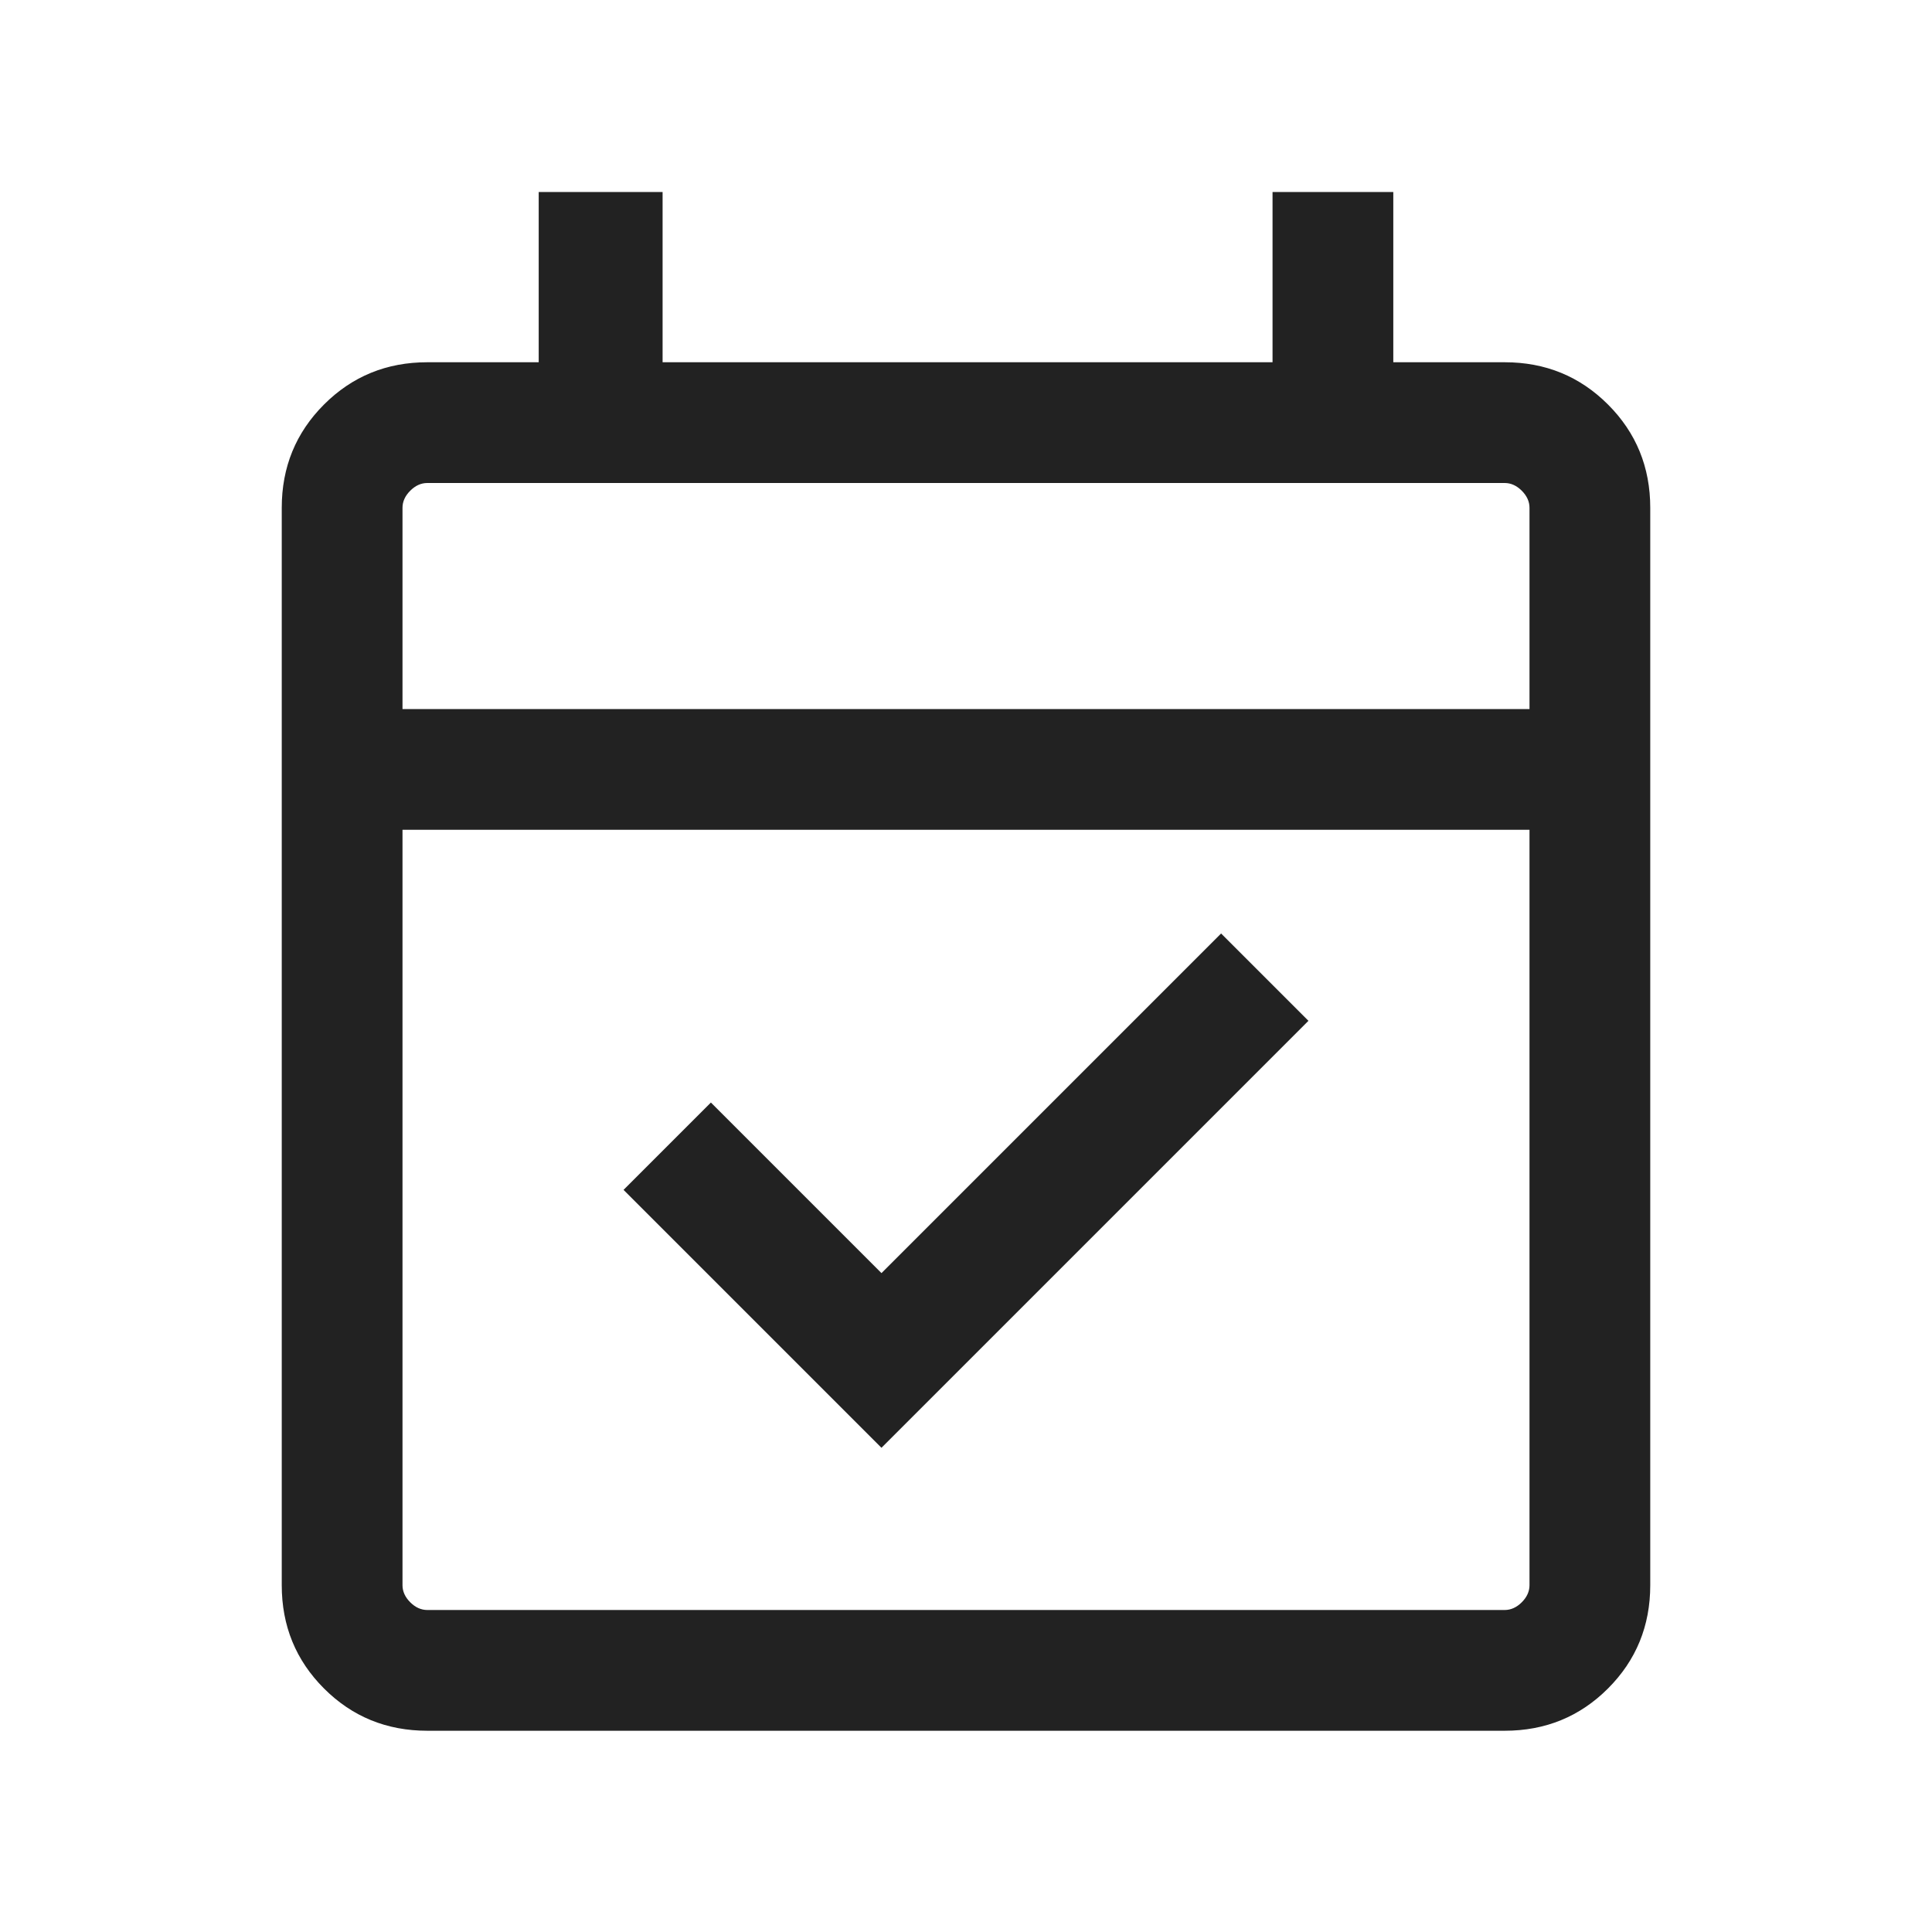
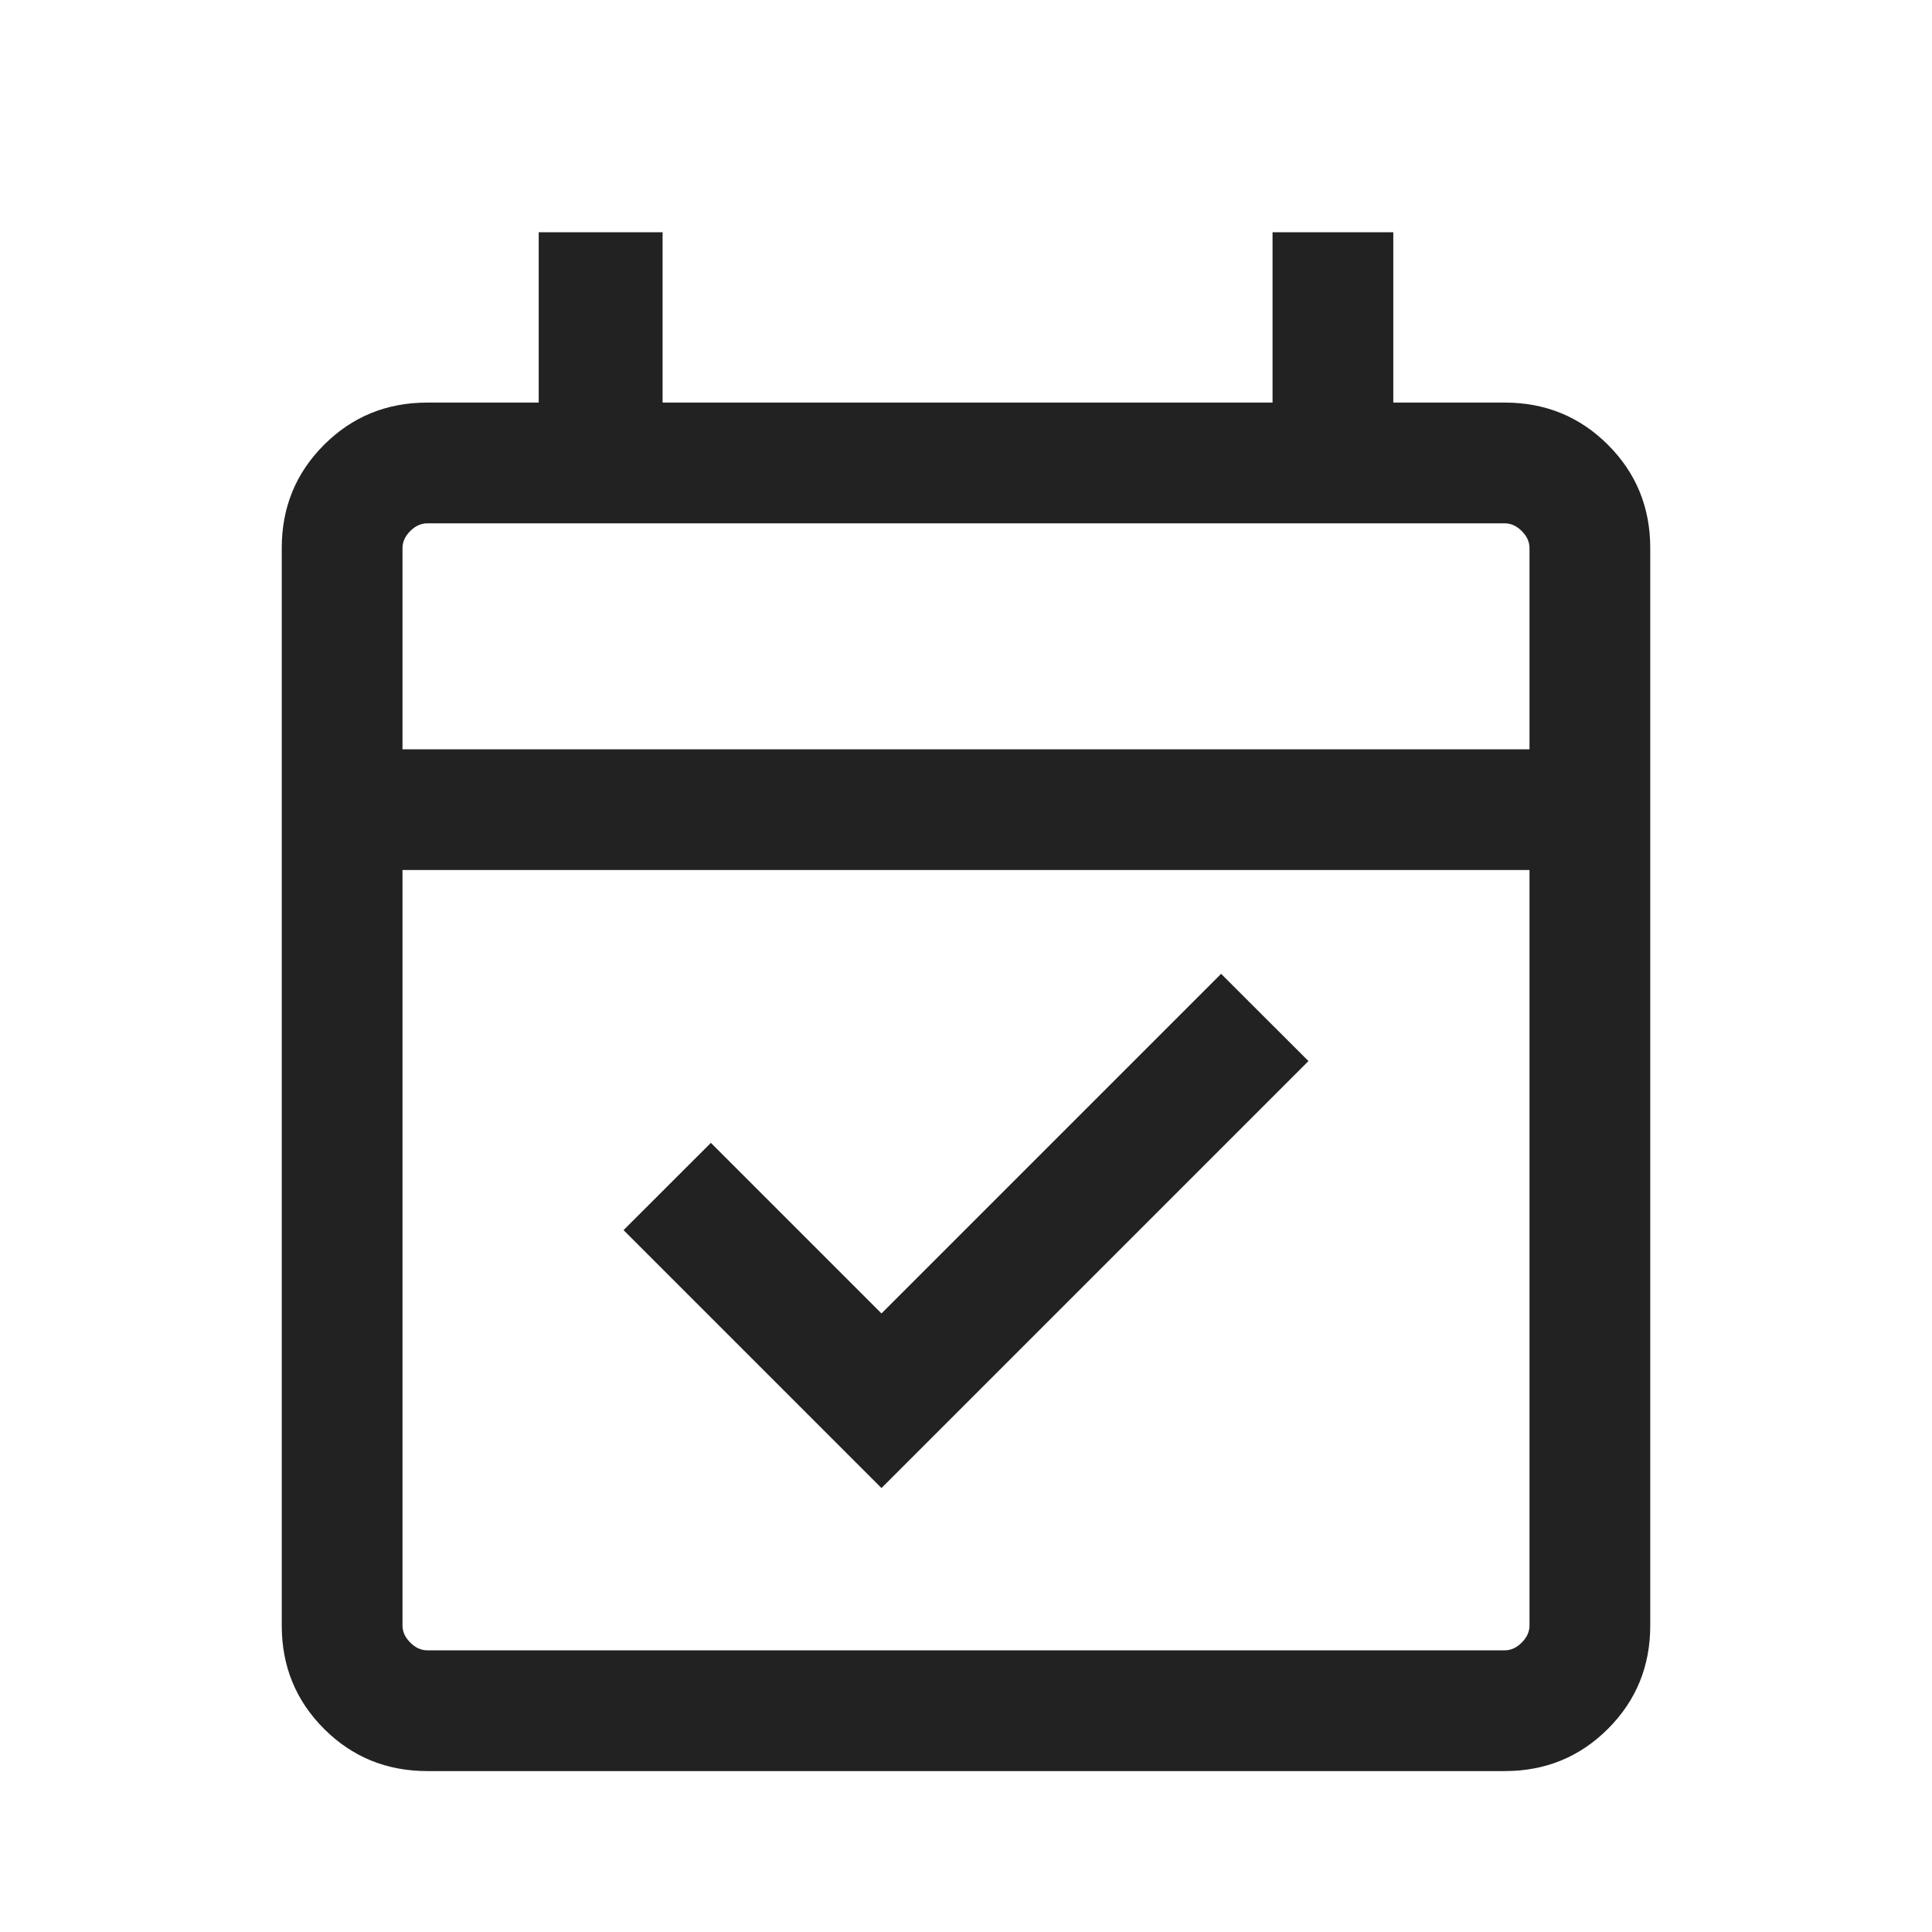
<svg xmlns="http://www.w3.org/2000/svg" width="24" height="24" viewBox="0 0 24 24" fill="none">
  <mask id="mask0_2513_2780" style="mask-type:alpha" maskUnits="userSpaceOnUse" x="0" y="0" width="24" height="24">
-     <rect width="24" height="24" fill="#D9D9D9" />
+     <rect y="0.5" width="24" height="24" fill="#D9D9D9" />
  </mask>
  <g mask="url(#mask0_2513_2780)">
-     <path d="M10.95 17.985L7.746 14.781L8.831 13.696L10.95 15.815L15.169 11.596L16.254 12.681L10.95 17.985ZM5.308 21.5C4.803 21.5 4.375 21.325 4.025 20.975C3.675 20.625 3.5 20.197 3.5 19.692V6.308C3.5 5.803 3.675 5.375 4.025 5.025C4.375 4.675 4.803 4.5 5.308 4.5H6.692V2.385H8.231V4.5H15.808V2.385H17.308V4.5H18.692C19.197 4.5 19.625 4.675 19.975 5.025C20.325 5.375 20.5 5.803 20.5 6.308V19.692C20.5 20.197 20.325 20.625 19.975 20.975C19.625 21.325 19.197 21.5 18.692 21.5H5.308ZM5.308 20H18.692C18.769 20 18.84 19.968 18.904 19.904C18.968 19.84 19 19.769 19 19.692V10.308H5V19.692C5 19.769 5.032 19.84 5.096 19.904C5.16 19.968 5.231 20 5.308 20ZM5 8.808H19V6.308C19 6.231 18.968 6.16 18.904 6.096C18.84 6.032 18.769 6 18.692 6H5.308C5.231 6 5.16 6.032 5.096 6.096C5.032 6.16 5 6.231 5 6.308V8.808Z" fill="#222222" />
+     <path d="M10.95 18.485L7.746 15.281L8.831 14.197L10.95 16.316L15.169 12.097L16.254 13.181L10.95 18.485ZM5.308 22.001C4.803 22.001 4.375 21.826 4.025 21.476C3.675 21.126 3.5 20.698 3.5 20.193V6.808C3.5 6.303 3.675 5.876 4.025 5.526C4.375 5.176 4.803 5.001 5.308 5.001H6.692V2.885H8.231V5.001H15.808V2.885H17.308V5.001H18.692C19.197 5.001 19.625 5.176 19.975 5.526C20.325 5.876 20.5 6.303 20.5 6.808V20.193C20.5 20.698 20.325 21.126 19.975 21.476C19.625 21.826 19.197 22.001 18.692 22.001H5.308ZM5.308 20.501H18.692C18.769 20.501 18.84 20.469 18.904 20.404C18.968 20.34 19 20.27 19 20.193V10.808H5V20.193C5 20.27 5.032 20.34 5.096 20.404C5.16 20.469 5.231 20.501 5.308 20.501ZM5 9.308H19V6.808C19 6.731 18.968 6.661 18.904 6.597C18.84 6.533 18.769 6.501 18.692 6.501H5.308C5.231 6.501 5.16 6.533 5.096 6.597C5.032 6.661 5 6.731 5 6.808V9.308Z" fill="#222222" />
  </g>
</svg>
